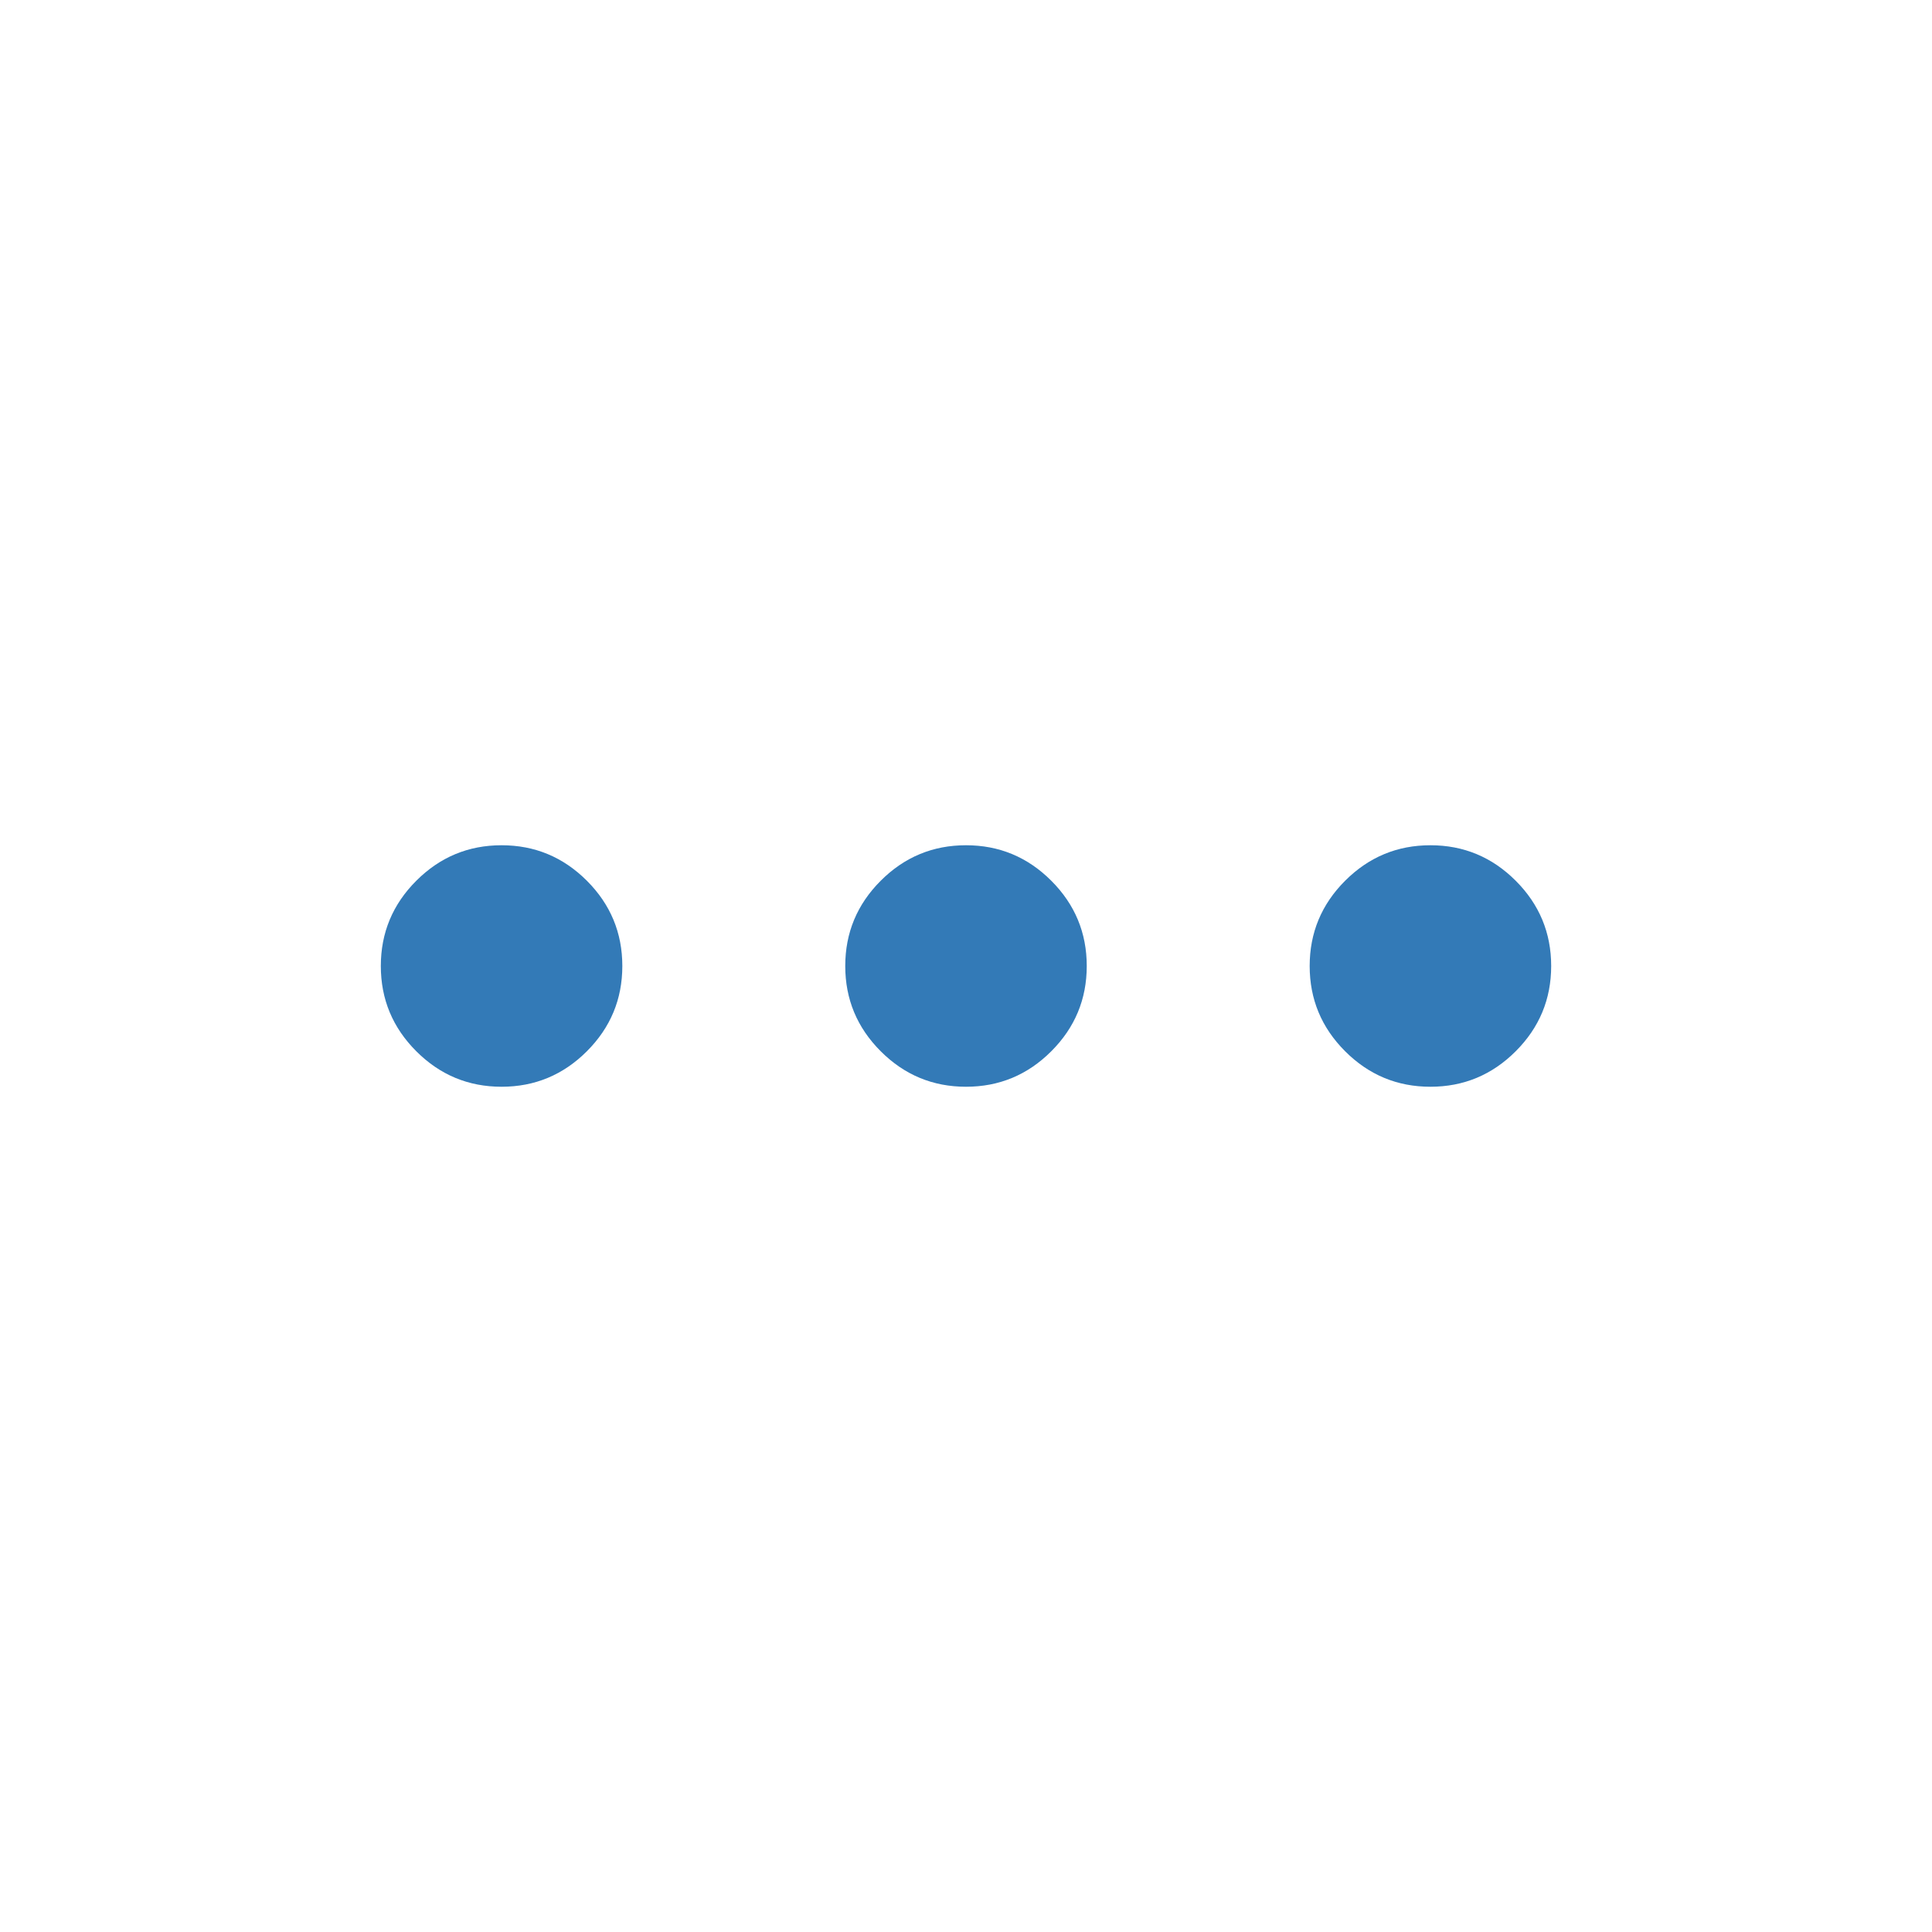
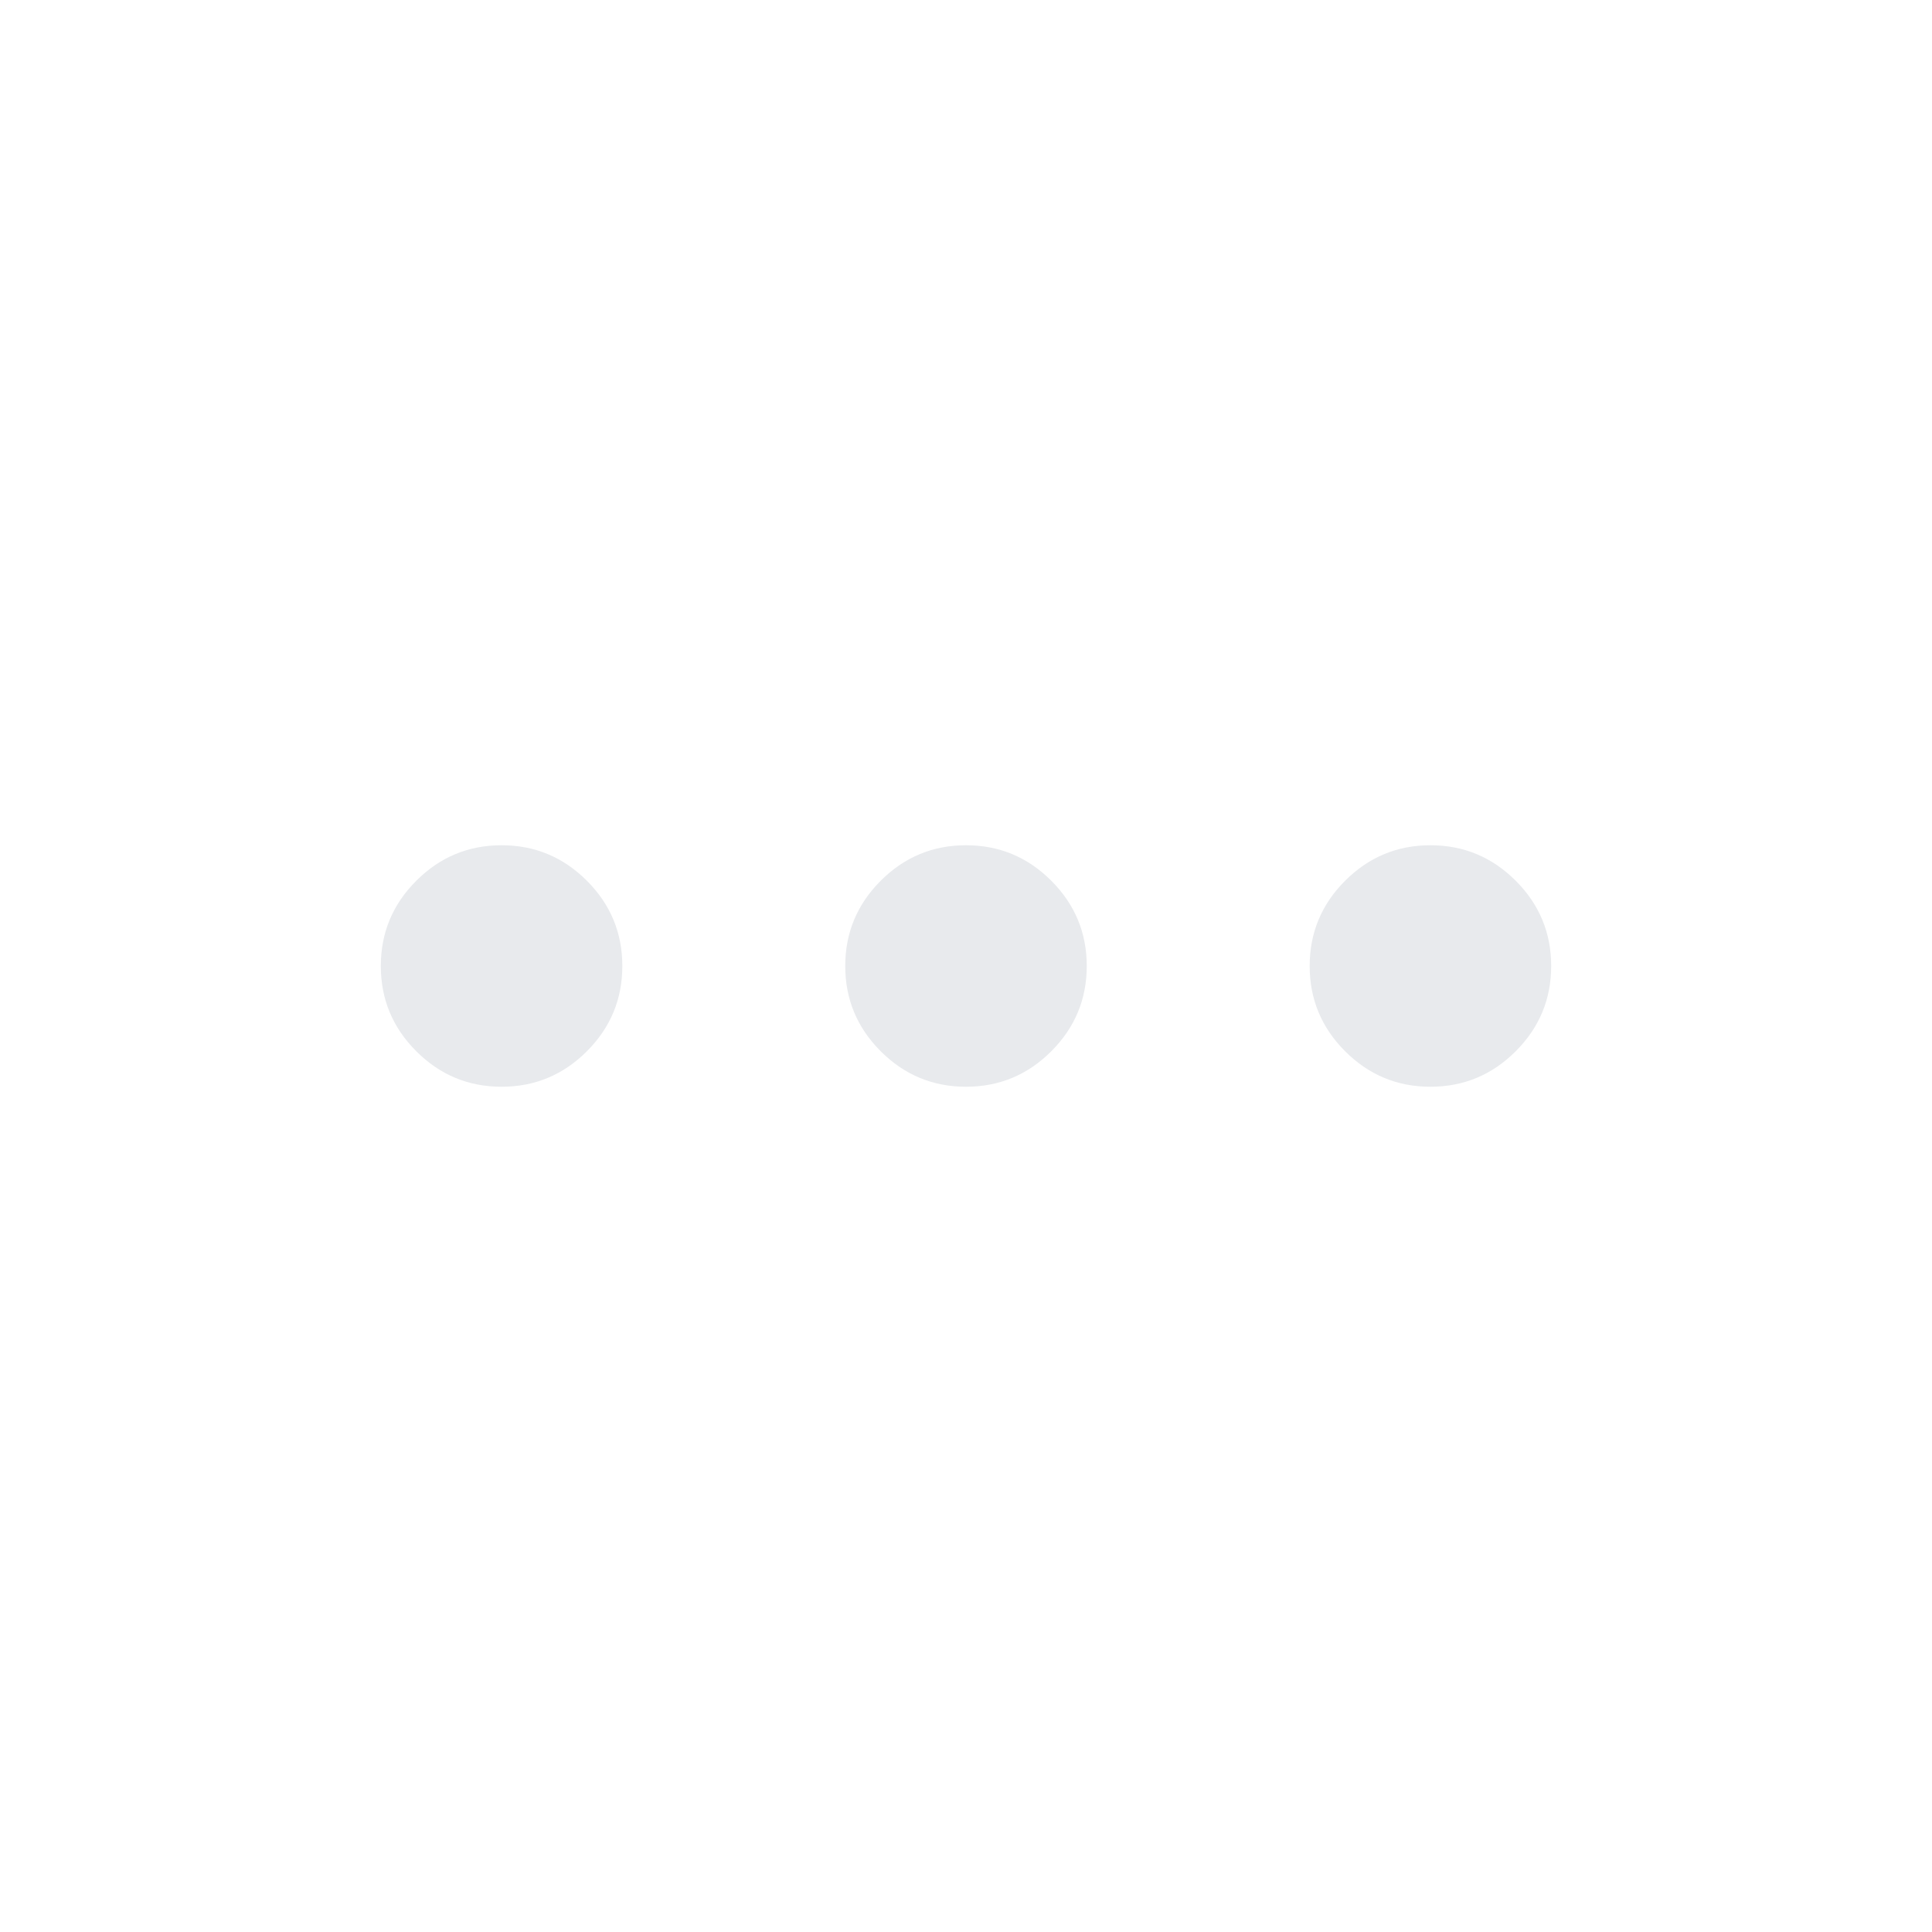
- <svg xmlns="http://www.w3.org/2000/svg" width="24" height="24" fill="#337ab7" viewBox="0 -960 960 960">
+ <svg xmlns="http://www.w3.org/2000/svg" width="24" height="24" fill="#e8eaed" viewBox="0 -960 960 960">
  <path d="M249.23-420q-24.75 0-42.37-17.63-17.63-17.62-17.63-42.37t17.63-42.37Q224.48-540 249.23-540t42.38 17.63q17.62 17.62 17.62 42.37t-17.62 42.37Q273.98-420 249.23-420M480-420q-24.75 0-42.37-17.63Q420-455.25 420-480t17.63-42.37Q455.25-540 480-540t42.37 17.63Q540-504.75 540-480t-17.63 42.37Q504.75-420 480-420m230.77 0q-24.75 0-42.38-17.63-17.62-17.62-17.62-42.37t17.62-42.37Q686.02-540 710.77-540t42.37 17.63q17.63 17.62 17.63 42.37t-17.63 42.37Q735.52-420 710.77-420" />
</svg>
